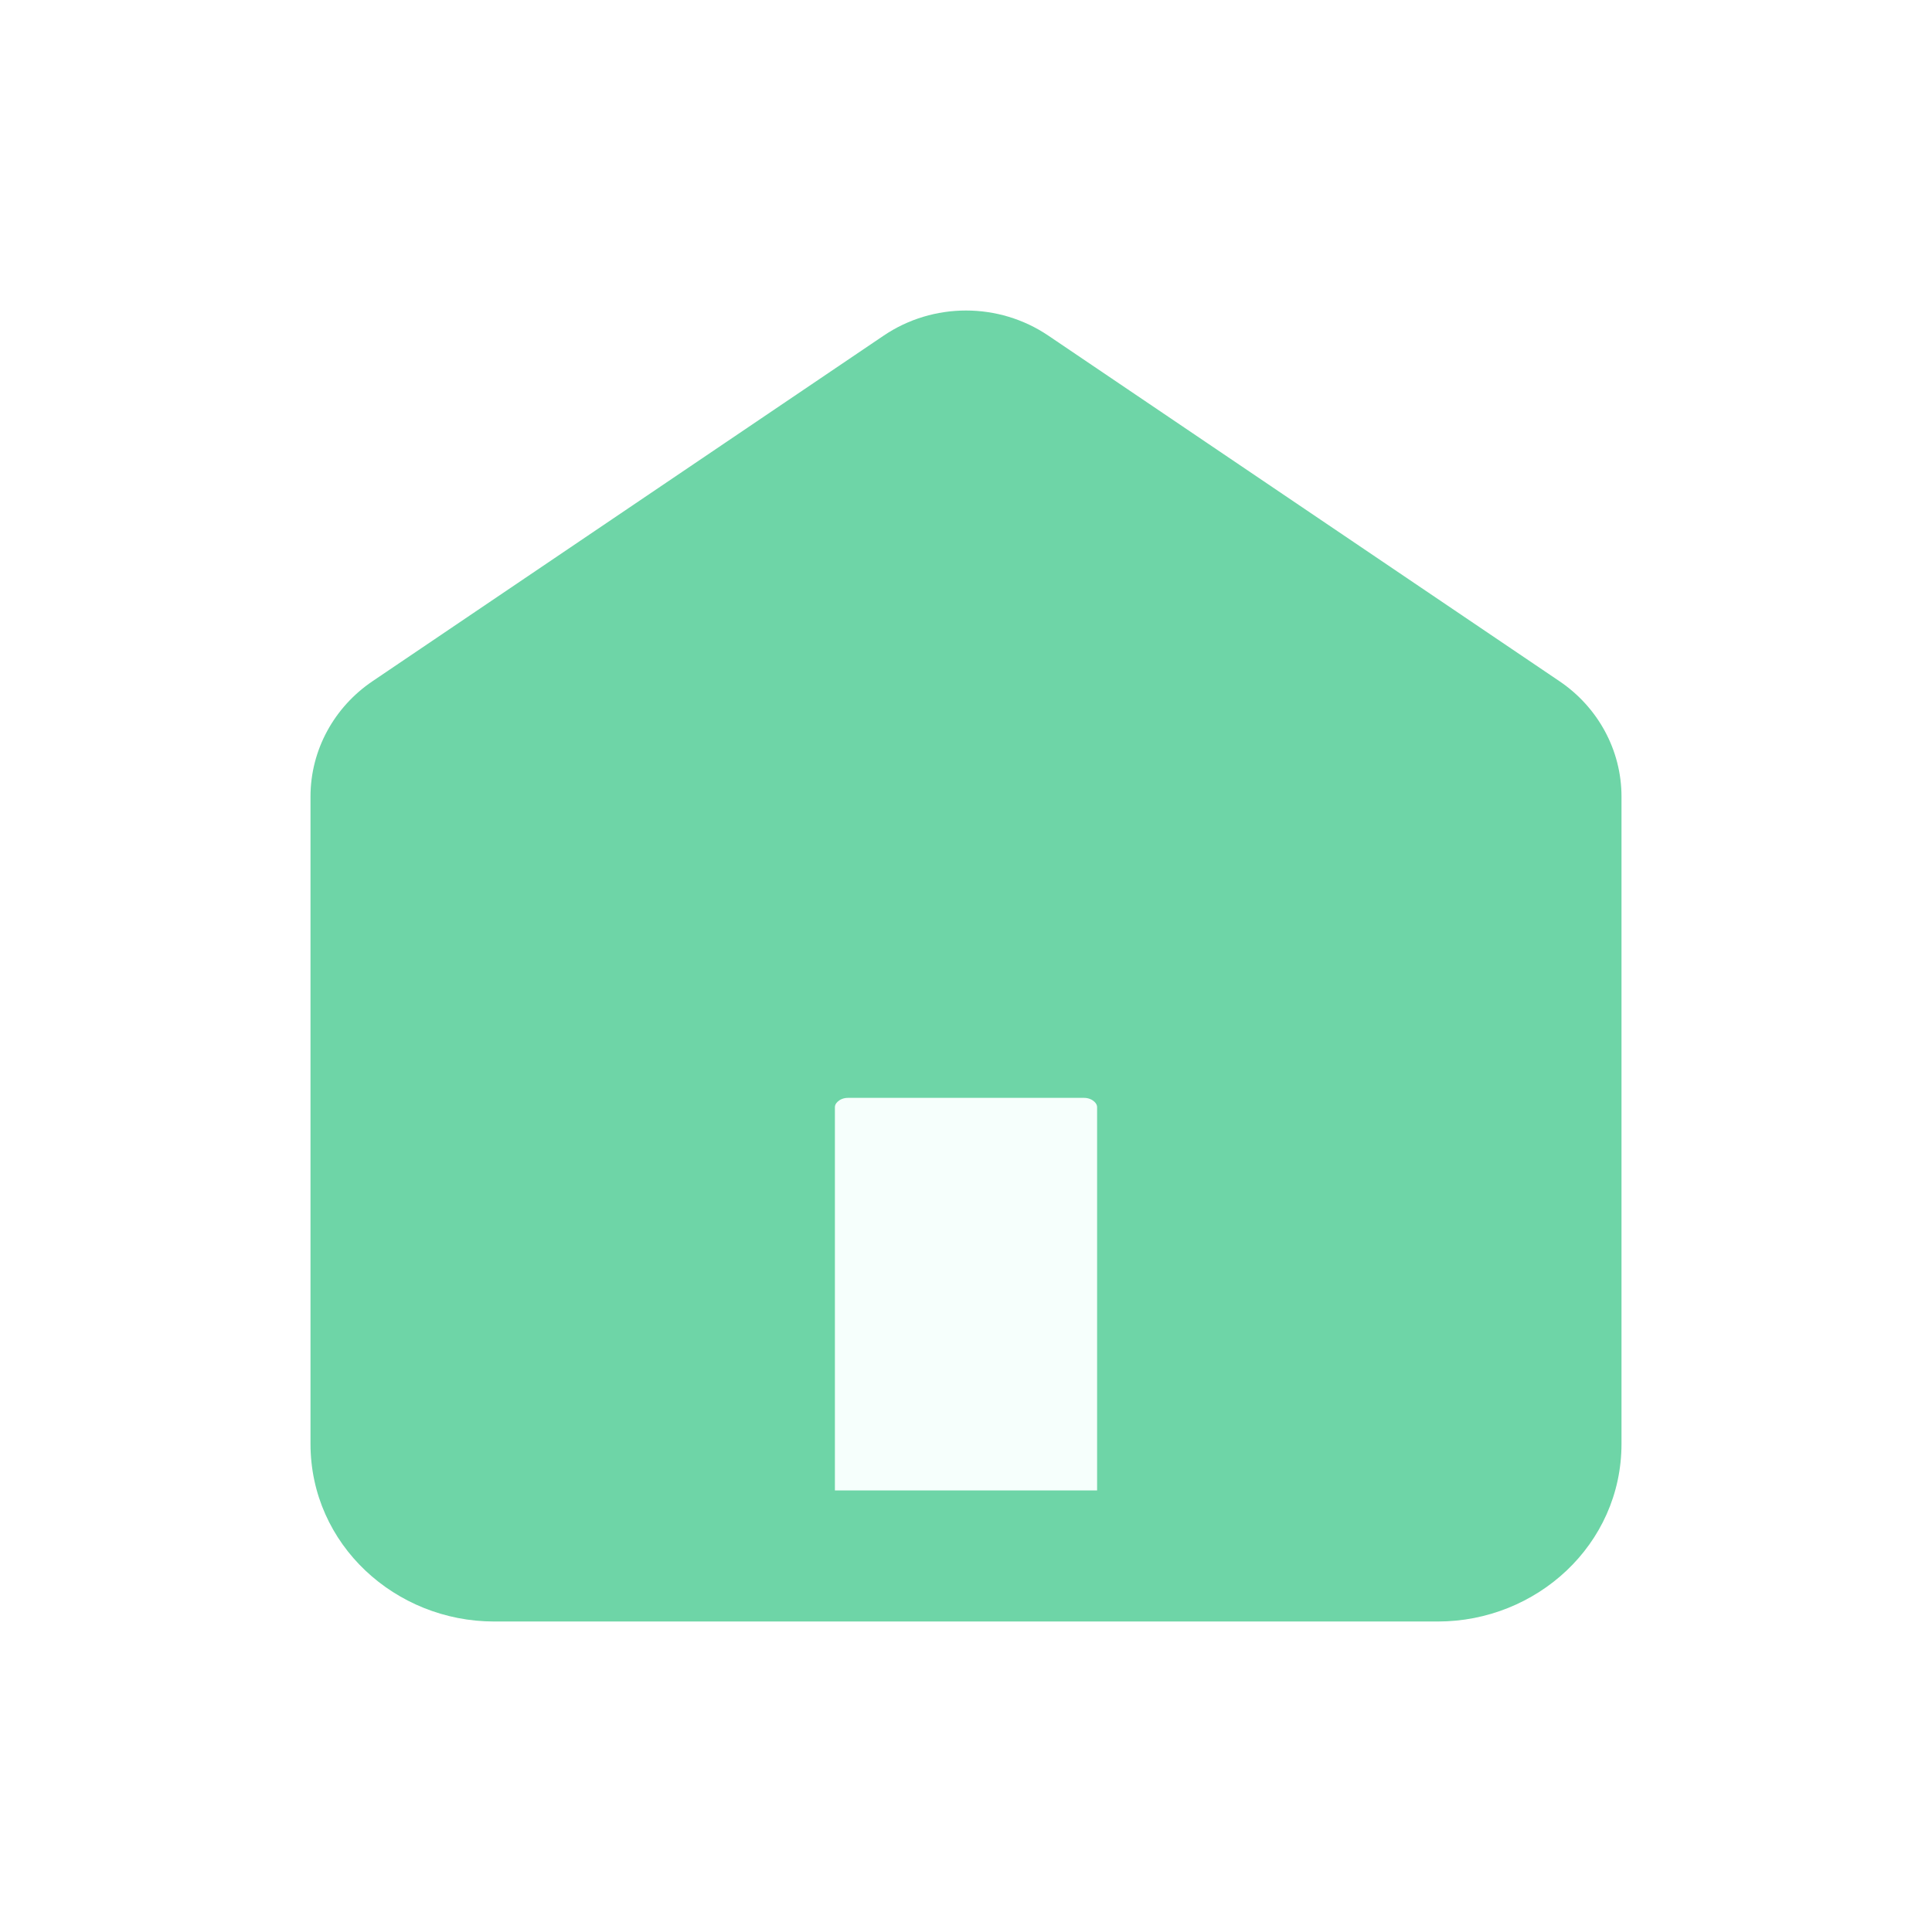
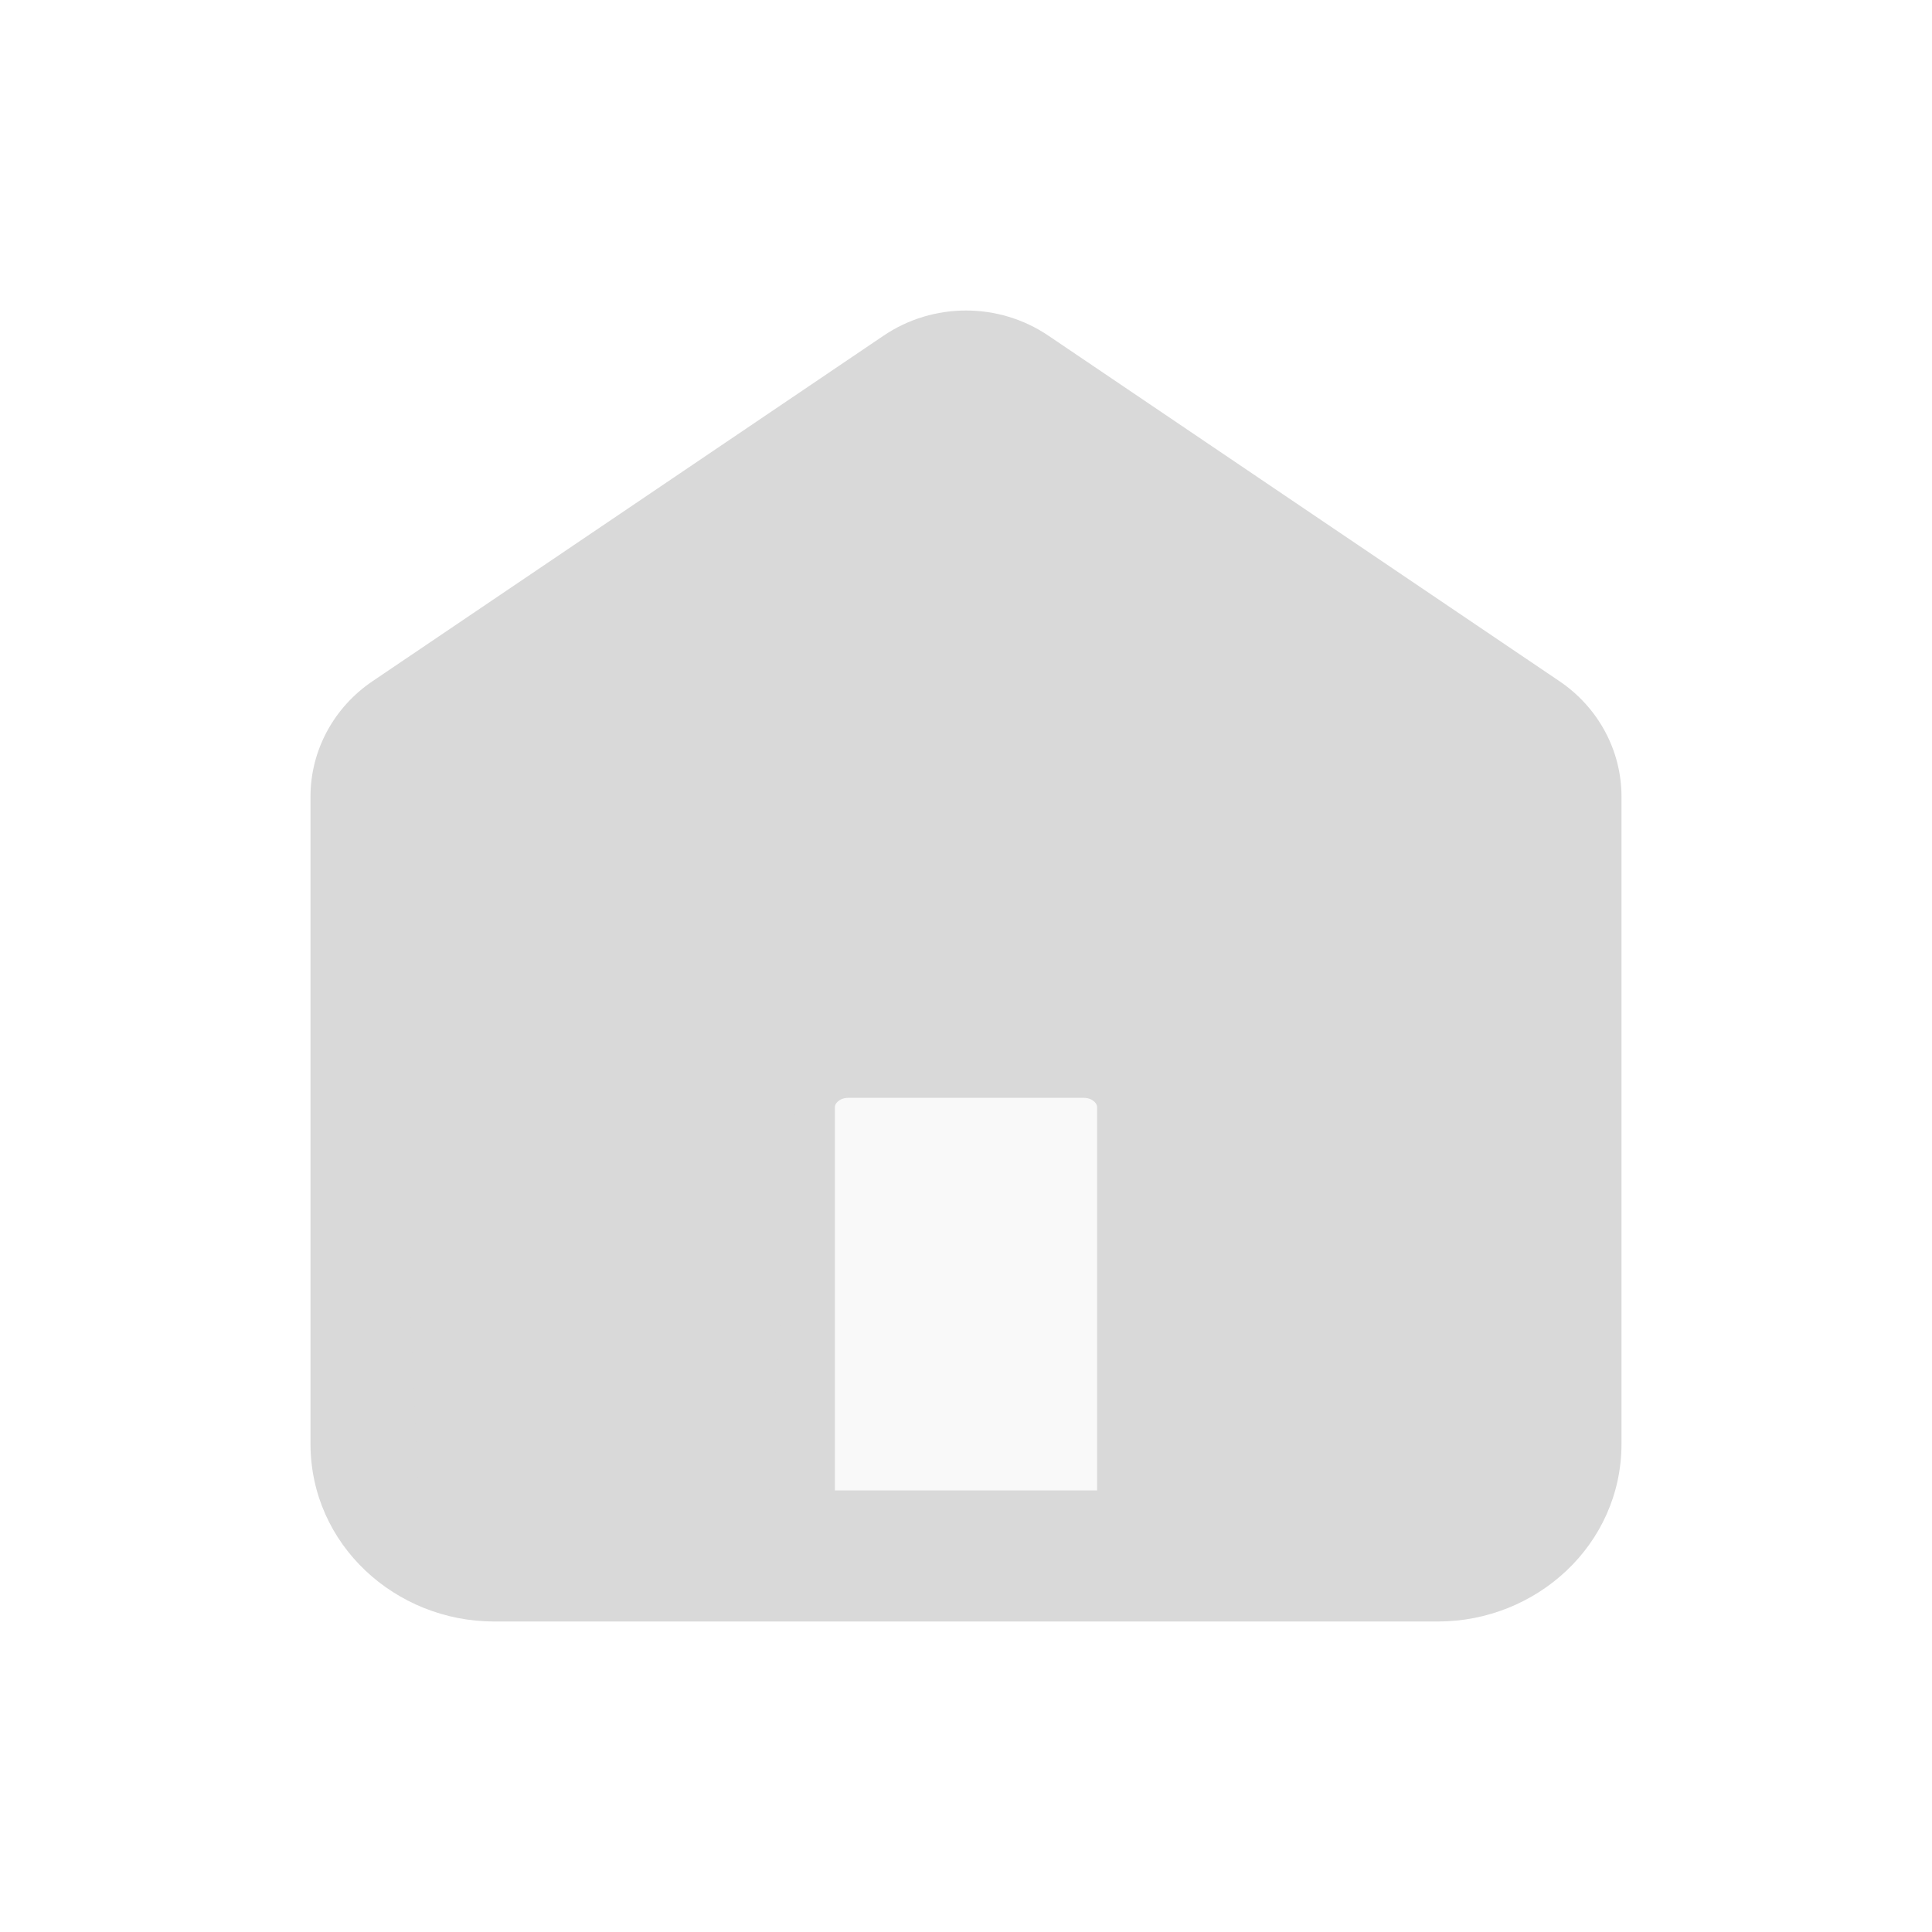
<svg xmlns="http://www.w3.org/2000/svg" width="28" height="28" viewBox="0 0 28 28" fill="none">
-   <rect x="11.1" y="14" width="6" height="9" fill="#F6FFFC" />
-   <path d="M15.9 16.045C15.9 16.024 15.892 15.996 15.861 15.967C15.829 15.937 15.778 15.911 15.71 15.911H12.29C12.222 15.911 12.171 15.937 12.139 15.967C12.108 15.996 12.1 16.024 12.1 16.045V21.6H15.9V16.045ZM17.8 21.6H20.84C21.305 21.6 21.6 21.253 21.6 20.924V11.545C21.6 11.523 21.589 11.483 21.539 11.449L14.128 6.437C14.054 6.387 13.946 6.387 13.872 6.437L6.461 11.449C6.411 11.483 6.4 11.523 6.4 11.545V20.924C6.4 21.253 6.695 21.6 7.16 21.6H10.2V16.045C10.2 14.877 11.182 14.011 12.29 14.011H15.71C16.818 14.011 17.8 14.877 17.8 16.045V21.6ZM23.5 20.924C23.5 22.391 22.264 23.5 20.84 23.5H7.16C5.736 23.5 4.5 22.391 4.5 20.924V11.545C4.5 10.866 4.846 10.247 5.397 9.874L12.807 4.864C13.524 4.379 14.476 4.379 15.193 4.864L22.603 9.874C23.154 10.247 23.5 10.866 23.5 11.545V20.924Z" fill="#6ED5A7" />
-   <path d="M5.6 11L13.6 5.5L21.6 10L22.6 13.5L22.1 22L17.1 22.5V15H11.6C11.433 17.333 11.1 22.1 11.1 22.5C11.1 22.9 7.766 22.667 6.1 22.5L5.6 11Z" fill="#6ED5A7" />
+   <rect x="11.1" y="14" width="6" height="9" fill="#F9F9F9" />
+   <path d="M15.9 16.045C15.9 16.024 15.892 15.996 15.861 15.967C15.829 15.937 15.778 15.911 15.71 15.911H12.29C12.222 15.911 12.171 15.937 12.139 15.967C12.108 15.996 12.1 16.024 12.1 16.045V21.6H15.9V16.045ZM17.8 21.6H20.84C21.305 21.6 21.6 21.253 21.6 20.924V11.545C21.6 11.523 21.589 11.483 21.539 11.449L14.128 6.437C14.054 6.387 13.946 6.387 13.872 6.437L6.461 11.449C6.411 11.483 6.4 11.523 6.4 11.545V20.924C6.4 21.253 6.695 21.6 7.16 21.6H10.2V16.045C10.2 14.877 11.182 14.011 12.29 14.011H15.71C16.818 14.011 17.8 14.877 17.8 16.045V21.6ZM23.5 20.924C23.5 22.391 22.264 23.5 20.84 23.5H7.16C5.736 23.5 4.5 22.391 4.5 20.924V11.545C4.5 10.866 4.846 10.247 5.397 9.874L12.807 4.864C13.524 4.379 14.476 4.379 15.193 4.864L22.603 9.874C23.154 10.247 23.5 10.866 23.5 11.545V20.924Z" fill="#D9D9D9" />
+   <path d="M5.6 11L13.6 5.5L21.6 10L22.6 13.5L22.1 22L17.1 22.5V15H11.6C11.433 17.333 11.1 22.1 11.1 22.5C11.1 22.9 7.767 22.667 6.1 22.5L5.6 11Z" fill="#D9D9D9" />
</svg>
